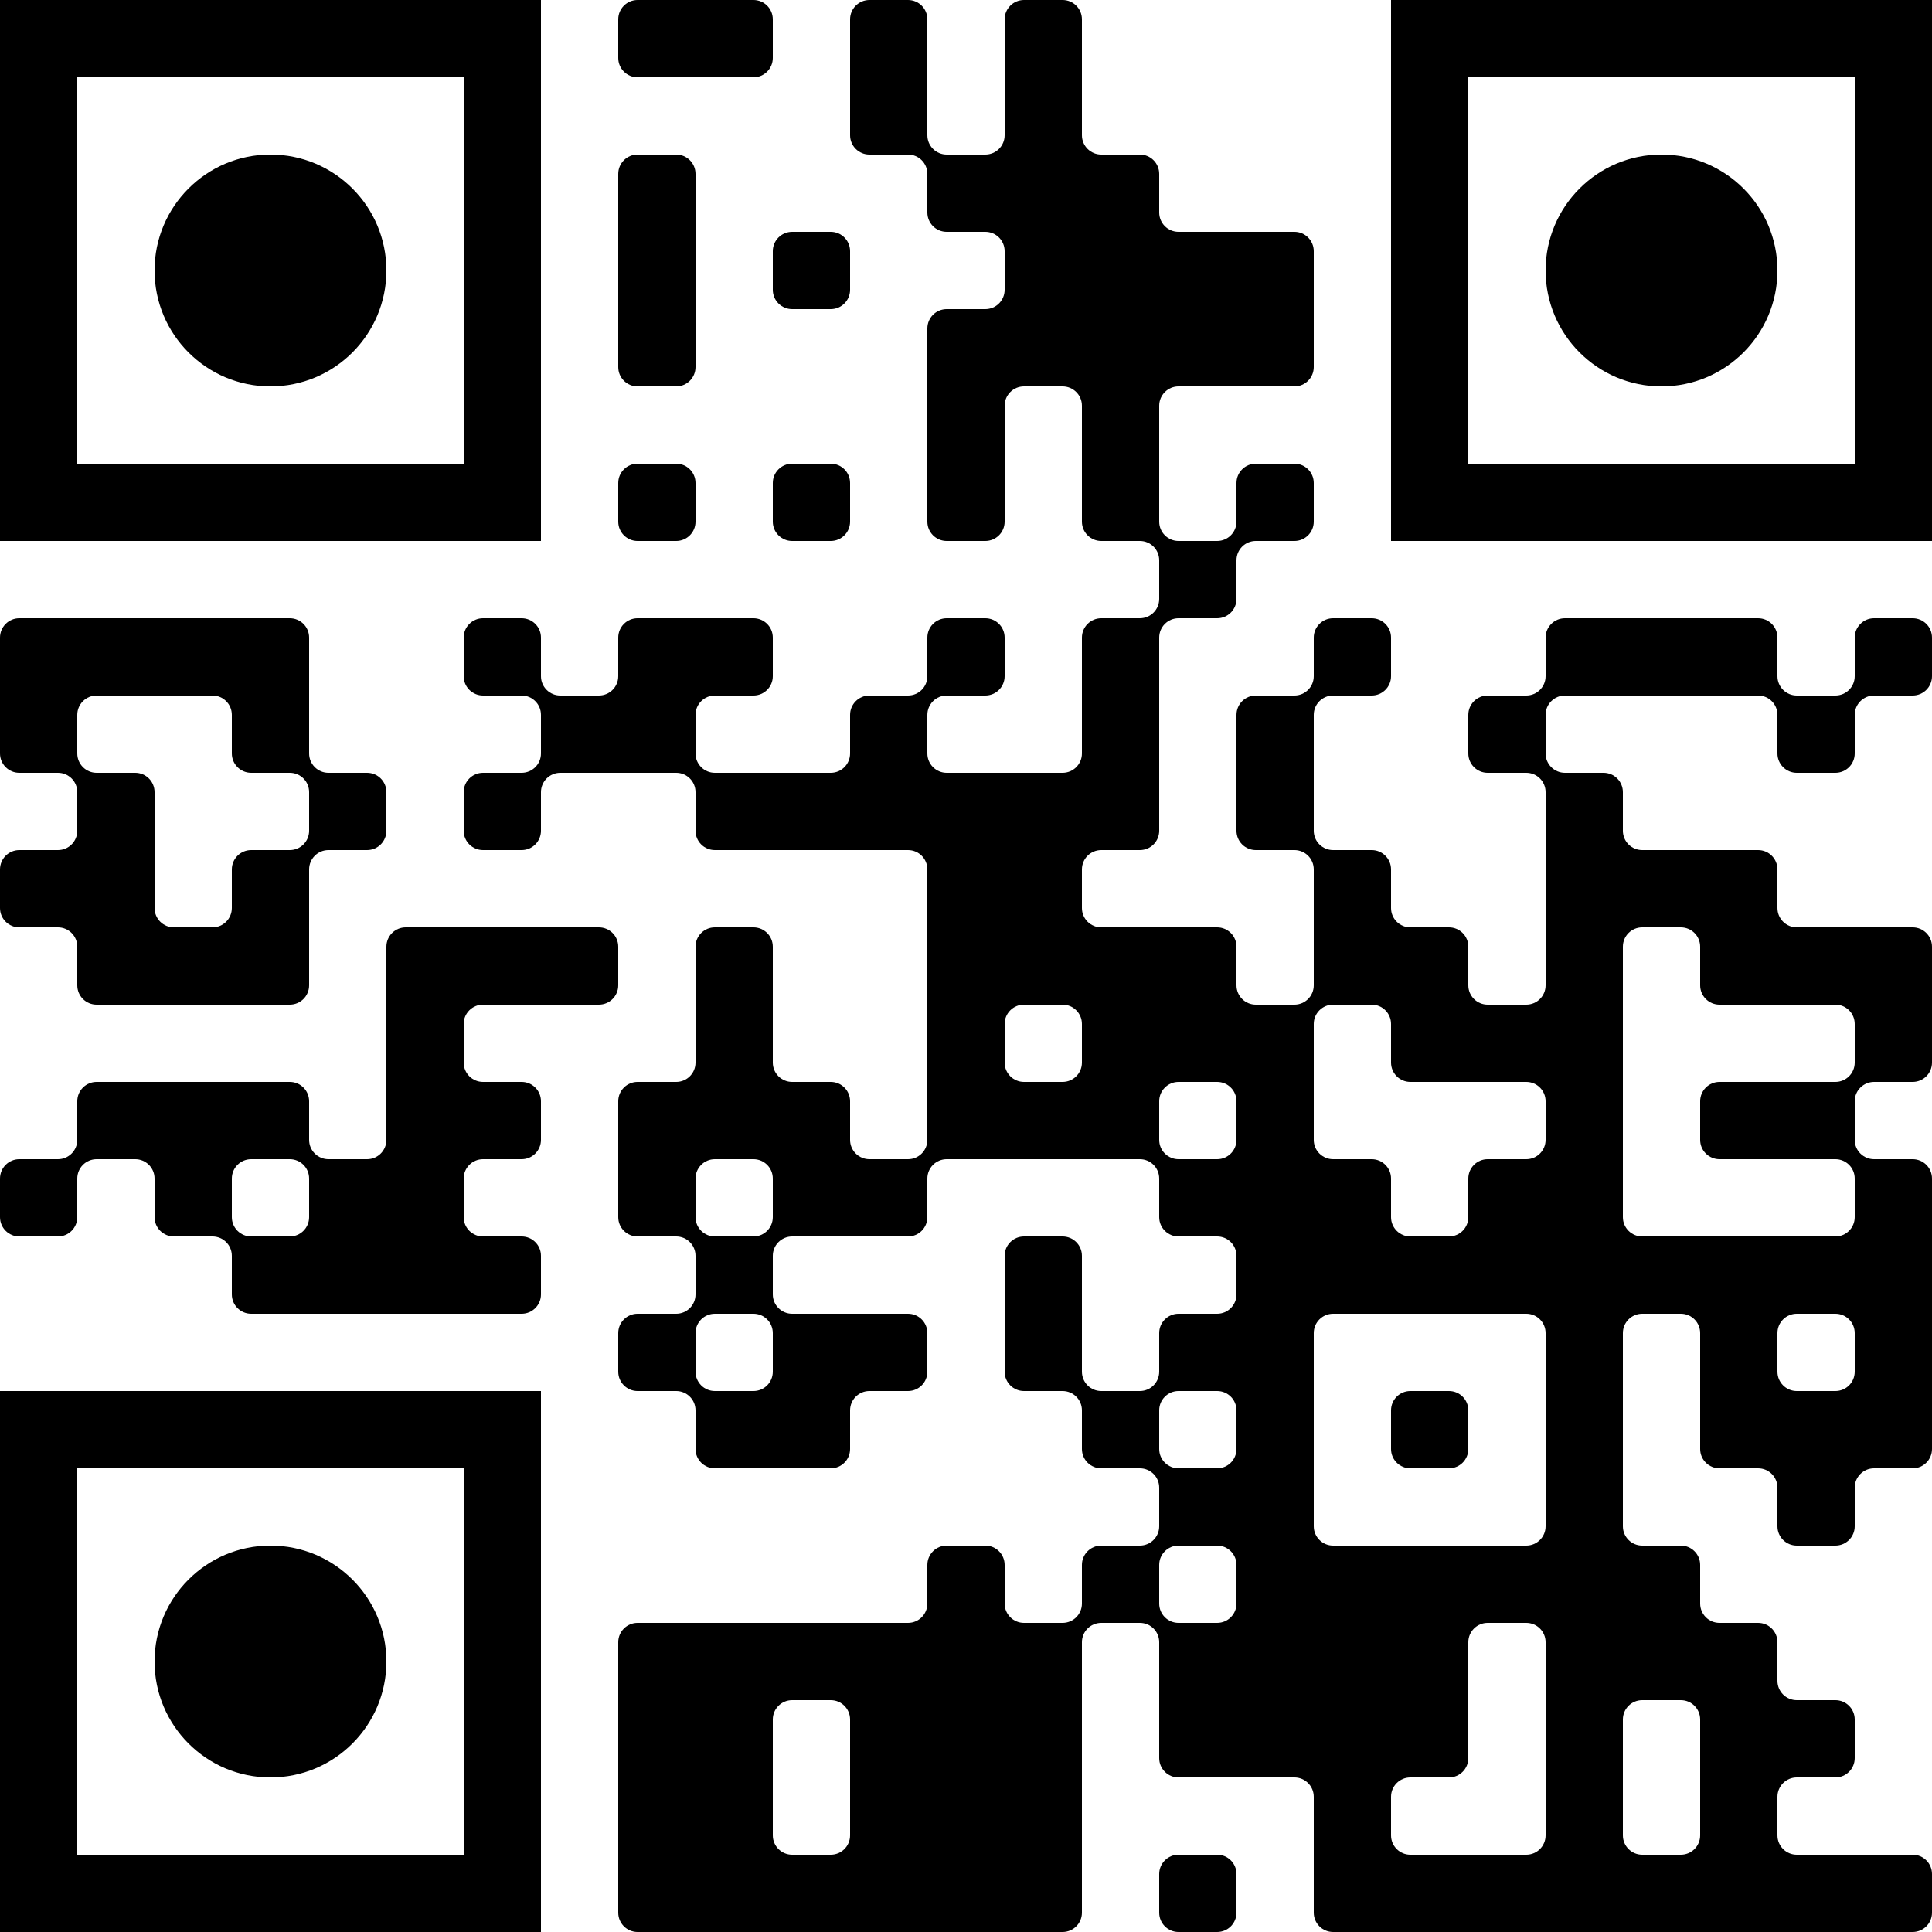
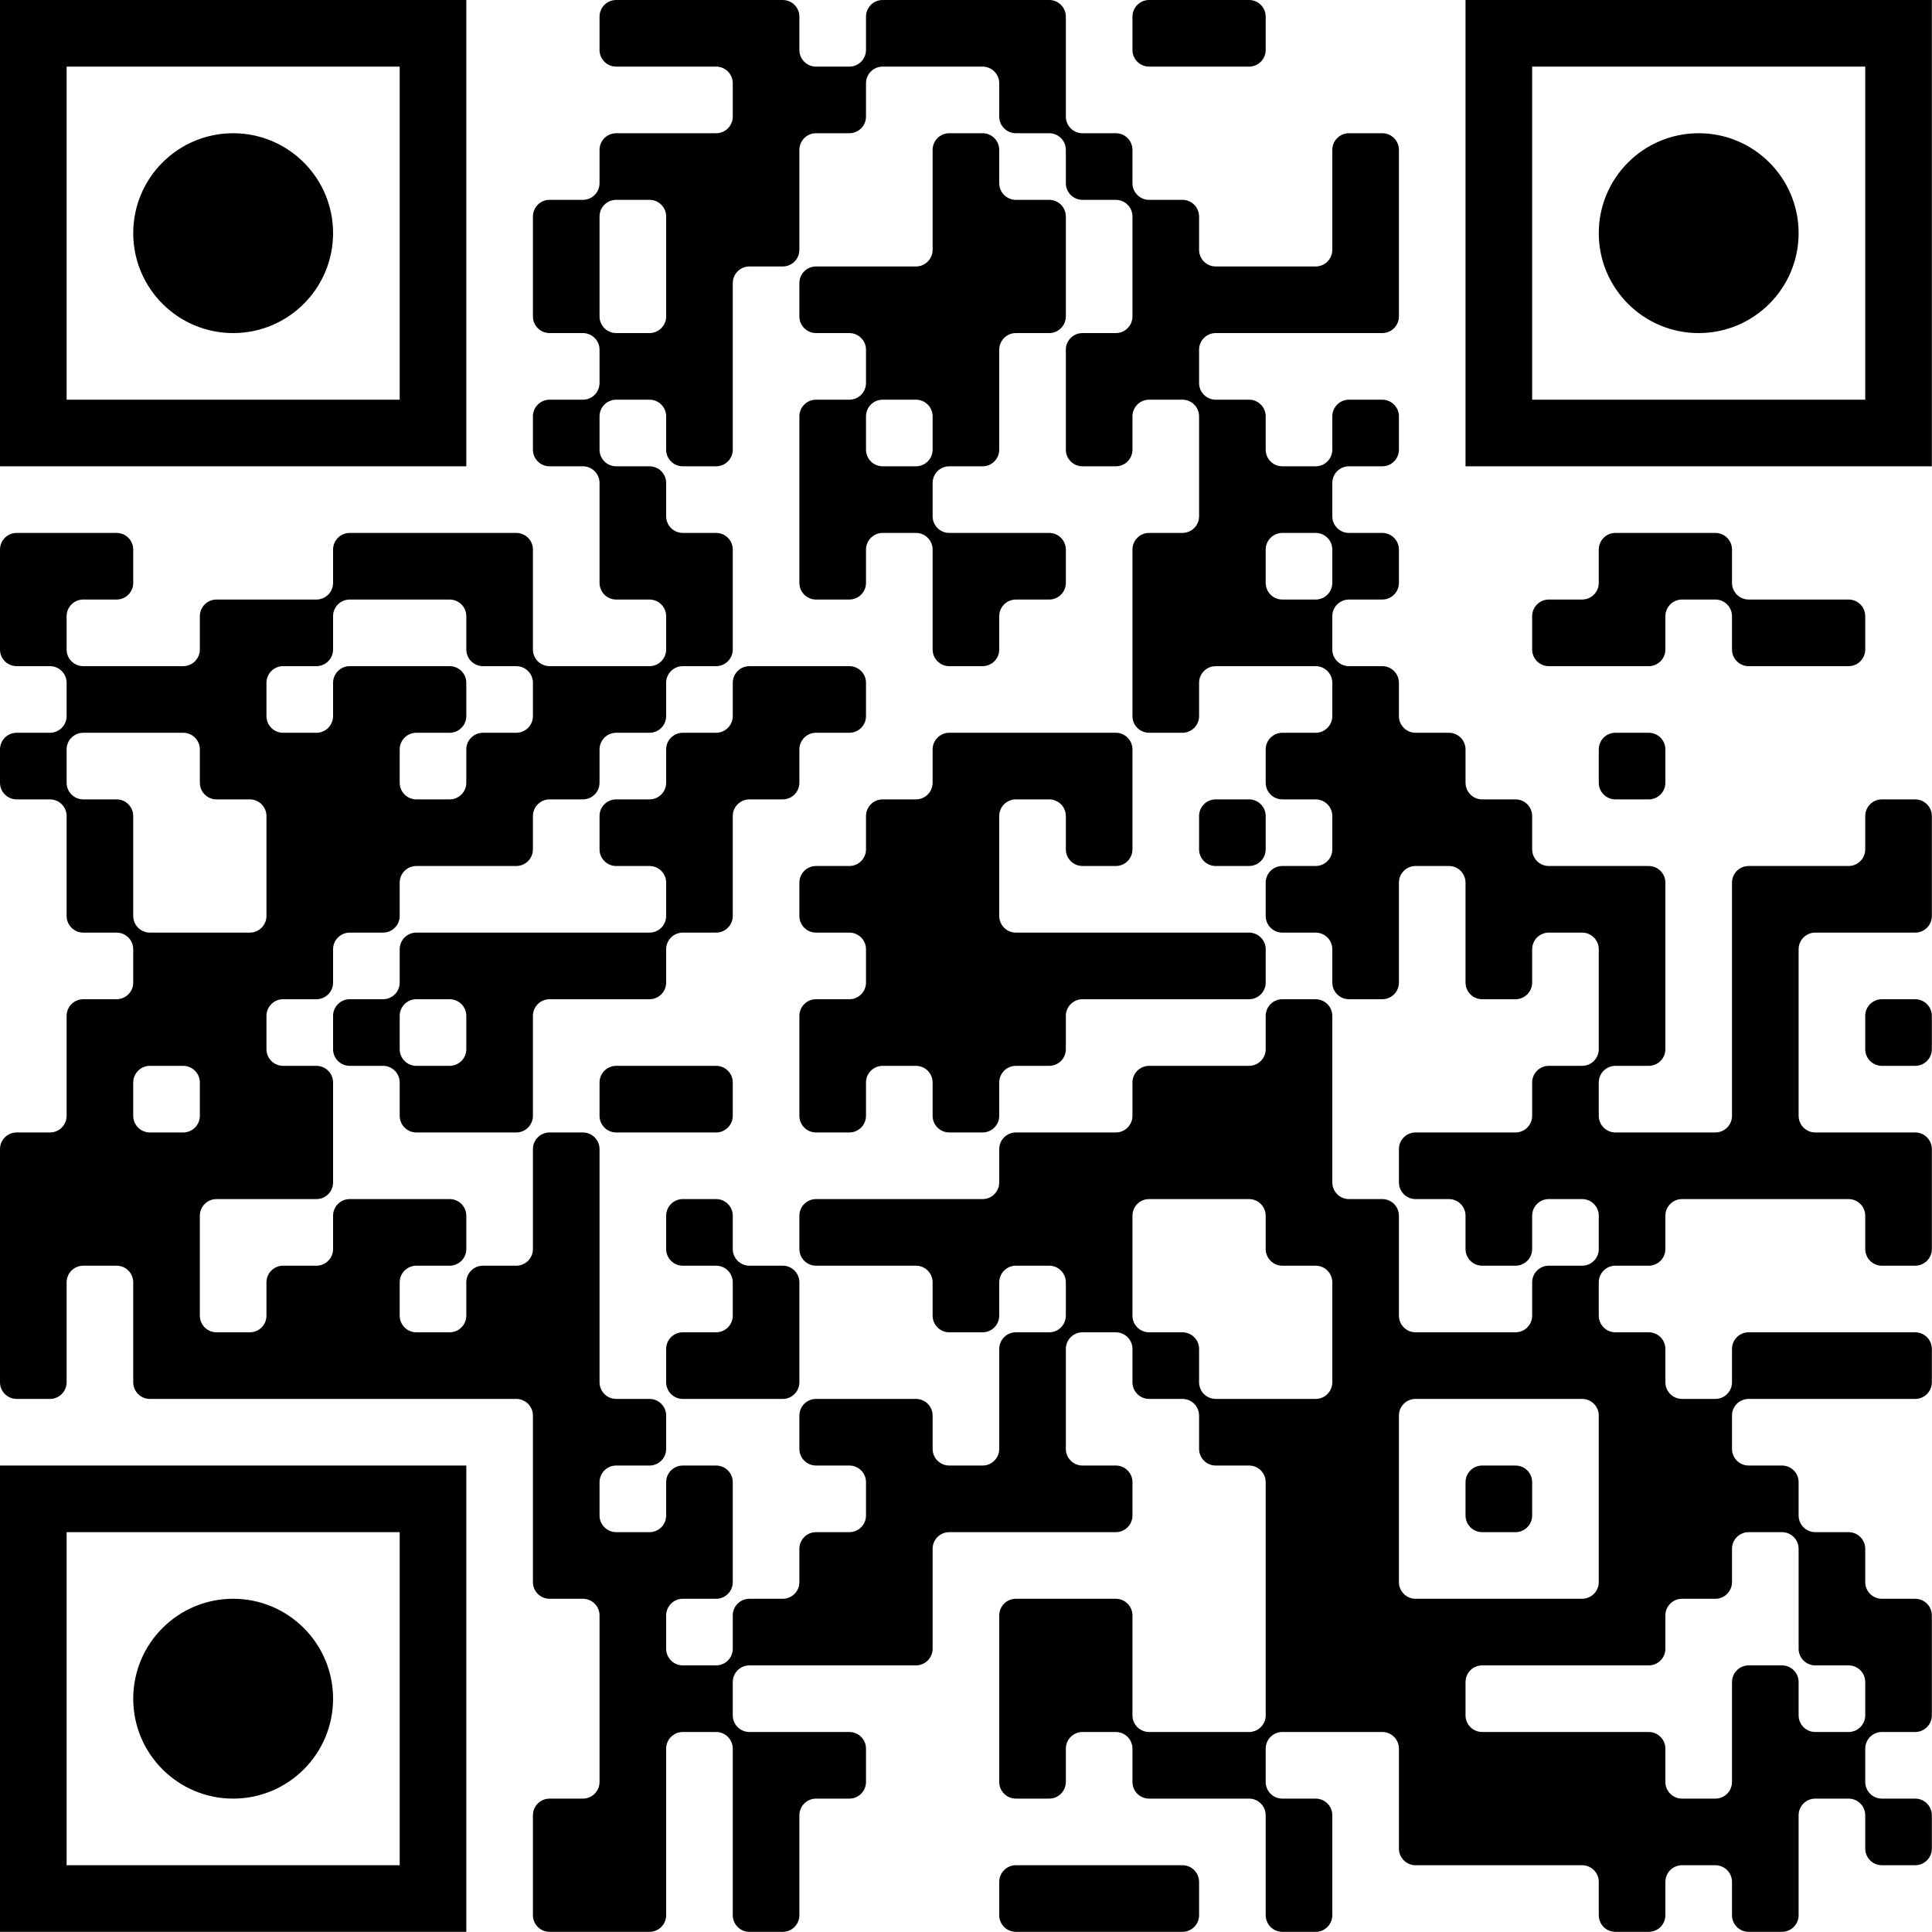
<svg xmlns="http://www.w3.org/2000/svg" version="1.1" width="100" height="100" viewBox="0 0 100 100">
  <rect x="0" y="0" width="100" height="100" fill="#ffffff" />
-   <g transform="scale(4)">
+   <g transform="scale(3.448)">
    <g transform="translate(0,0)">
-       <path fill-rule="evenodd" d="M8 0.25L8 0.75A0.25 0.25 0 0 0 8.25 1L9.75 1A0.25 0.25 0 0 0 10 0.75L10 0.25A0.25 0.25 0 0 0 9.75 0L8.25 0A0.25 0.25 0 0 0 8 0.25ZM11 0.25L11 1.75A0.25 0.25 0 0 0 11.25 2L11.75 2A0.25 0.25 0 0 1 12 2.25L12 2.75A0.25 0.25 0 0 0 12.25 3L12.75 3A0.25 0.25 0 0 1 13 3.25L13 3.75A0.25 0.25 0 0 1 12.75 4L12.25 4A0.25 0.25 0 0 0 12 4.25L12 6.75A0.25 0.25 0 0 0 12.25 7L12.75 7A0.25 0.25 0 0 0 13 6.75L13 5.25A0.25 0.25 0 0 1 13.25 5L13.75 5A0.25 0.25 0 0 1 14 5.25L14 6.75A0.25 0.25 0 0 0 14.25 7L14.75 7A0.25 0.25 0 0 1 15 7.25L15 7.75A0.25 0.25 0 0 1 14.75 8L14.25 8A0.25 0.25 0 0 0 14 8.25L14 9.75A0.25 0.25 0 0 1 13.75 10L12.25 10A0.25 0.25 0 0 1 12 9.75L12 9.25A0.25 0.25 0 0 1 12.25 9L12.75 9A0.25 0.25 0 0 0 13 8.75L13 8.25A0.25 0.25 0 0 0 12.75 8L12.25 8A0.25 0.25 0 0 0 12 8.25L12 8.75A0.25 0.25 0 0 1 11.75 9L11.25 9A0.25 0.25 0 0 0 11 9.25L11 9.75A0.25 0.25 0 0 1 10.75 10L9.25 10A0.25 0.25 0 0 1 9 9.75L9 9.25A0.25 0.25 0 0 1 9.25 9L9.75 9A0.25 0.25 0 0 0 10 8.75L10 8.25A0.25 0.25 0 0 0 9.75 8L8.25 8A0.25 0.25 0 0 0 8 8.25L8 8.75A0.25 0.25 0 0 1 7.75 9L7.25 9A0.25 0.25 0 0 1 7 8.75L7 8.25A0.25 0.25 0 0 0 6.75 8L6.25 8A0.25 0.25 0 0 0 6 8.25L6 8.75A0.25 0.25 0 0 0 6.25 9L6.75 9A0.25 0.25 0 0 1 7 9.25L7 9.75A0.25 0.25 0 0 1 6.75 10L6.25 10A0.25 0.25 0 0 0 6 10.25L6 10.75A0.25 0.25 0 0 0 6.25 11L6.75 11A0.25 0.25 0 0 0 7 10.75L7 10.25A0.25 0.25 0 0 1 7.25 10L8.75 10A0.25 0.25 0 0 1 9 10.25L9 10.75A0.25 0.25 0 0 0 9.25 11L11.75 11A0.25 0.25 0 0 1 12 11.25L12 14.75A0.25 0.25 0 0 1 11.75 15L11.25 15A0.25 0.25 0 0 1 11 14.75L11 14.25A0.25 0.25 0 0 0 10.75 14L10.25 14A0.25 0.25 0 0 1 10 13.75L10 12.25A0.25 0.25 0 0 0 9.75 12L9.25 12A0.25 0.25 0 0 0 9 12.25L9 13.75A0.25 0.25 0 0 1 8.75 14L8.25 14A0.25 0.25 0 0 0 8 14.25L8 15.75A0.25 0.25 0 0 0 8.25 16L8.75 16A0.25 0.25 0 0 1 9 16.25L9 16.75A0.25 0.25 0 0 1 8.75 17L8.25 17A0.25 0.25 0 0 0 8 17.25L8 17.75A0.25 0.25 0 0 0 8.25 18L8.75 18A0.25 0.25 0 0 1 9 18.25L9 18.75A0.25 0.25 0 0 0 9.25 19L10.75 19A0.25 0.25 0 0 0 11 18.75L11 18.25A0.25 0.25 0 0 1 11.25 18L11.75 18A0.25 0.25 0 0 0 12 17.75L12 17.25A0.25 0.25 0 0 0 11.75 17L10.25 17A0.25 0.25 0 0 1 10 16.75L10 16.25A0.25 0.25 0 0 1 10.25 16L11.75 16A0.25 0.25 0 0 0 12 15.75L12 15.25A0.25 0.25 0 0 1 12.25 15L14.75 15A0.25 0.25 0 0 1 15 15.25L15 15.75A0.25 0.25 0 0 0 15.25 16L15.75 16A0.25 0.25 0 0 1 16 16.25L16 16.75A0.25 0.25 0 0 1 15.75 17L15.25 17A0.25 0.25 0 0 0 15 17.25L15 17.75A0.25 0.25 0 0 1 14.75 18L14.25 18A0.25 0.25 0 0 1 14 17.75L14 16.25A0.25 0.25 0 0 0 13.75 16L13.25 16A0.25 0.25 0 0 0 13 16.25L13 17.75A0.25 0.25 0 0 0 13.25 18L13.75 18A0.25 0.25 0 0 1 14 18.25L14 18.75A0.25 0.25 0 0 0 14.25 19L14.75 19A0.25 0.25 0 0 1 15 19.25L15 19.75A0.25 0.25 0 0 1 14.75 20L14.25 20A0.25 0.25 0 0 0 14 20.25L14 20.75A0.25 0.25 0 0 1 13.75 21L13.25 21A0.25 0.25 0 0 1 13 20.75L13 20.25A0.25 0.25 0 0 0 12.75 20L12.25 20A0.25 0.25 0 0 0 12 20.25L12 20.75A0.25 0.25 0 0 1 11.75 21L8.25 21A0.25 0.25 0 0 0 8 21.25L8 24.75A0.25 0.25 0 0 0 8.25 25L13.75 25A0.25 0.25 0 0 0 14 24.75L14 21.25A0.25 0.25 0 0 1 14.25 21L14.75 21A0.25 0.25 0 0 1 15 21.25L15 22.75A0.25 0.25 0 0 0 15.25 23L16.75 23A0.25 0.25 0 0 1 17 23.25L17 24.75A0.25 0.25 0 0 0 17.25 25L24.75 25A0.25 0.25 0 0 0 25 24.75L25 24.25A0.25 0.25 0 0 0 24.75 24L23.25 24A0.25 0.25 0 0 1 23 23.75L23 23.25A0.25 0.25 0 0 1 23.25 23L23.75 23A0.25 0.25 0 0 0 24 22.75L24 22.25A0.25 0.25 0 0 0 23.75 22L23.25 22A0.25 0.25 0 0 1 23 21.75L23 21.25A0.25 0.25 0 0 0 22.75 21L22.25 21A0.25 0.25 0 0 1 22 20.75L22 20.25A0.25 0.25 0 0 0 21.75 20L21.25 20A0.25 0.25 0 0 1 21 19.75L21 17.25A0.25 0.25 0 0 1 21.25 17L21.75 17A0.25 0.25 0 0 1 22 17.25L22 18.75A0.25 0.25 0 0 0 22.25 19L22.75 19A0.25 0.25 0 0 1 23 19.25L23 19.75A0.25 0.25 0 0 0 23.25 20L23.75 20A0.25 0.25 0 0 0 24 19.75L24 19.25A0.25 0.25 0 0 1 24.25 19L24.75 19A0.25 0.25 0 0 0 25 18.75L25 15.25A0.25 0.25 0 0 0 24.75 15L24.25 15A0.25 0.25 0 0 1 24 14.75L24 14.25A0.25 0.25 0 0 1 24.25 14L24.75 14A0.25 0.25 0 0 0 25 13.75L25 12.25A0.25 0.25 0 0 0 24.75 12L23.25 12A0.25 0.25 0 0 1 23 11.75L23 11.25A0.25 0.25 0 0 0 22.75 11L21.25 11A0.25 0.25 0 0 1 21 10.75L21 10.25A0.25 0.25 0 0 0 20.75 10L20.25 10A0.25 0.25 0 0 1 20 9.75L20 9.25A0.25 0.25 0 0 1 20.25 9L22.75 9A0.25 0.25 0 0 1 23 9.25L23 9.75A0.25 0.25 0 0 0 23.25 10L23.75 10A0.25 0.25 0 0 0 24 9.75L24 9.25A0.25 0.25 0 0 1 24.25 9L24.75 9A0.25 0.25 0 0 0 25 8.75L25 8.25A0.25 0.25 0 0 0 24.75 8L24.25 8A0.25 0.25 0 0 0 24 8.25L24 8.75A0.25 0.25 0 0 1 23.75 9L23.25 9A0.25 0.25 0 0 1 23 8.75L23 8.25A0.25 0.25 0 0 0 22.75 8L20.25 8A0.25 0.25 0 0 0 20 8.25L20 8.75A0.25 0.25 0 0 1 19.75 9L19.25 9A0.25 0.25 0 0 0 19 9.25L19 9.75A0.25 0.25 0 0 0 19.25 10L19.75 10A0.25 0.25 0 0 1 20 10.25L20 12.75A0.25 0.25 0 0 1 19.75 13L19.25 13A0.25 0.25 0 0 1 19 12.75L19 12.25A0.25 0.25 0 0 0 18.75 12L18.25 12A0.25 0.25 0 0 1 18 11.75L18 11.25A0.25 0.25 0 0 0 17.75 11L17.25 11A0.25 0.25 0 0 1 17 10.75L17 9.25A0.25 0.25 0 0 1 17.25 9L17.75 9A0.25 0.25 0 0 0 18 8.75L18 8.25A0.25 0.25 0 0 0 17.75 8L17.25 8A0.25 0.25 0 0 0 17 8.25L17 8.75A0.25 0.25 0 0 1 16.75 9L16.25 9A0.25 0.25 0 0 0 16 9.25L16 10.75A0.25 0.25 0 0 0 16.25 11L16.75 11A0.25 0.25 0 0 1 17 11.25L17 12.75A0.25 0.25 0 0 1 16.75 13L16.25 13A0.25 0.25 0 0 1 16 12.75L16 12.25A0.25 0.25 0 0 0 15.75 12L14.25 12A0.25 0.25 0 0 1 14 11.75L14 11.25A0.25 0.25 0 0 1 14.25 11L14.75 11A0.25 0.25 0 0 0 15 10.75L15 8.25A0.25 0.25 0 0 1 15.25 8L15.75 8A0.25 0.25 0 0 0 16 7.75L16 7.25A0.25 0.25 0 0 1 16.25 7L16.75 7A0.25 0.25 0 0 0 17 6.75L17 6.25A0.25 0.25 0 0 0 16.75 6L16.25 6A0.25 0.25 0 0 0 16 6.25L16 6.75A0.25 0.25 0 0 1 15.75 7L15.25 7A0.25 0.25 0 0 1 15 6.75L15 5.25A0.25 0.25 0 0 1 15.25 5L16.75 5A0.25 0.25 0 0 0 17 4.75L17 3.25A0.25 0.25 0 0 0 16.75 3L15.25 3A0.25 0.25 0 0 1 15 2.75L15 2.25A0.25 0.25 0 0 0 14.75 2L14.25 2A0.25 0.25 0 0 1 14 1.75L14 0.25A0.25 0.25 0 0 0 13.75 0L13.25 0A0.25 0.25 0 0 0 13 0.25L13 1.75A0.25 0.25 0 0 1 12.75 2L12.25 2A0.25 0.25 0 0 1 12 1.75L12 0.25A0.25 0.25 0 0 0 11.75 0L11.25 0A0.25 0.25 0 0 0 11 0.25ZM8 2.25L8 4.75A0.25 0.25 0 0 0 8.25 5L8.75 5A0.25 0.25 0 0 0 9 4.75L9 2.25A0.25 0.25 0 0 0 8.75 2L8.25 2A0.25 0.25 0 0 0 8 2.25ZM10 3.25L10 3.75A0.25 0.25 0 0 0 10.25 4L10.75 4A0.25 0.25 0 0 0 11 3.75L11 3.25A0.25 0.25 0 0 0 10.75 3L10.25 3A0.25 0.25 0 0 0 10 3.25ZM8 6.25L8 6.75A0.25 0.25 0 0 0 8.25 7L8.75 7A0.25 0.25 0 0 0 9 6.75L9 6.25A0.25 0.25 0 0 0 8.75 6L8.25 6A0.25 0.25 0 0 0 8 6.25ZM10 6.25L10 6.75A0.25 0.25 0 0 0 10.25 7L10.75 7A0.25 0.25 0 0 0 11 6.75L11 6.25A0.25 0.25 0 0 0 10.75 6L10.25 6A0.25 0.25 0 0 0 10 6.25ZM0 8.25L0 9.75A0.25 0.25 0 0 0 0.25 10L0.75 10A0.25 0.25 0 0 1 1 10.25L1 10.75A0.25 0.25 0 0 1 0.75 11L0.25 11A0.25 0.25 0 0 0 0 11.25L0 11.75A0.25 0.25 0 0 0 0.25 12L0.75 12A0.25 0.25 0 0 1 1 12.25L1 12.75A0.25 0.25 0 0 0 1.25 13L3.75 13A0.25 0.25 0 0 0 4 12.75L4 11.25A0.25 0.25 0 0 1 4.25 11L4.75 11A0.25 0.25 0 0 0 5 10.75L5 10.25A0.25 0.25 0 0 0 4.75 10L4.25 10A0.25 0.25 0 0 1 4 9.75L4 8.25A0.25 0.25 0 0 0 3.75 8L0.25 8A0.25 0.25 0 0 0 0 8.25ZM1 9.25L1 9.75A0.25 0.25 0 0 0 1.25 10L1.75 10A0.25 0.25 0 0 1 2 10.25L2 11.75A0.25 0.25 0 0 0 2.25 12L2.75 12A0.25 0.25 0 0 0 3 11.75L3 11.25A0.25 0.25 0 0 1 3.25 11L3.75 11A0.25 0.25 0 0 0 4 10.75L4 10.25A0.25 0.25 0 0 0 3.75 10L3.25 10A0.25 0.25 0 0 1 3 9.75L3 9.25A0.25 0.25 0 0 0 2.75 9L1.25 9A0.25 0.25 0 0 0 1 9.25ZM5 12.25L5 14.75A0.25 0.25 0 0 1 4.75 15L4.25 15A0.25 0.25 0 0 1 4 14.75L4 14.25A0.25 0.25 0 0 0 3.75 14L1.25 14A0.25 0.25 0 0 0 1 14.25L1 14.75A0.25 0.25 0 0 1 0.75 15L0.25 15A0.25 0.25 0 0 0 0 15.25L0 15.75A0.25 0.25 0 0 0 0.25 16L0.75 16A0.25 0.25 0 0 0 1 15.75L1 15.25A0.25 0.25 0 0 1 1.25 15L1.75 15A0.25 0.25 0 0 1 2 15.25L2 15.75A0.25 0.25 0 0 0 2.25 16L2.75 16A0.25 0.25 0 0 1 3 16.25L3 16.75A0.25 0.25 0 0 0 3.25 17L6.75 17A0.25 0.25 0 0 0 7 16.75L7 16.25A0.25 0.25 0 0 0 6.75 16L6.25 16A0.25 0.25 0 0 1 6 15.75L6 15.25A0.25 0.25 0 0 1 6.25 15L6.75 15A0.25 0.25 0 0 0 7 14.75L7 14.25A0.25 0.25 0 0 0 6.75 14L6.25 14A0.25 0.25 0 0 1 6 13.75L6 13.25A0.25 0.25 0 0 1 6.25 13L7.75 13A0.25 0.25 0 0 0 8 12.75L8 12.25A0.25 0.25 0 0 0 7.75 12L5.25 12A0.25 0.25 0 0 0 5 12.25ZM21 12.25L21 15.75A0.25 0.25 0 0 0 21.25 16L23.75 16A0.25 0.25 0 0 0 24 15.75L24 15.25A0.25 0.25 0 0 0 23.75 15L22.25 15A0.25 0.25 0 0 1 22 14.75L22 14.25A0.25 0.25 0 0 1 22.25 14L23.75 14A0.25 0.25 0 0 0 24 13.75L24 13.25A0.25 0.25 0 0 0 23.75 13L22.25 13A0.25 0.25 0 0 1 22 12.75L22 12.25A0.25 0.25 0 0 0 21.75 12L21.25 12A0.25 0.25 0 0 0 21 12.25ZM13 13.25L13 13.75A0.25 0.25 0 0 0 13.25 14L13.75 14A0.25 0.25 0 0 0 14 13.75L14 13.25A0.25 0.25 0 0 0 13.75 13L13.25 13A0.25 0.25 0 0 0 13 13.25ZM17 13.25L17 14.75A0.25 0.25 0 0 0 17.25 15L17.75 15A0.25 0.25 0 0 1 18 15.25L18 15.75A0.25 0.25 0 0 0 18.25 16L18.75 16A0.25 0.25 0 0 0 19 15.75L19 15.25A0.25 0.25 0 0 1 19.25 15L19.75 15A0.25 0.25 0 0 0 20 14.75L20 14.25A0.25 0.25 0 0 0 19.75 14L18.25 14A0.25 0.25 0 0 1 18 13.75L18 13.25A0.25 0.25 0 0 0 17.75 13L17.25 13A0.25 0.25 0 0 0 17 13.25ZM15 14.25L15 14.75A0.25 0.25 0 0 0 15.25 15L15.75 15A0.25 0.25 0 0 0 16 14.75L16 14.25A0.25 0.25 0 0 0 15.75 14L15.25 14A0.25 0.25 0 0 0 15 14.25ZM3 15.25L3 15.75A0.25 0.25 0 0 0 3.25 16L3.75 16A0.25 0.25 0 0 0 4 15.75L4 15.25A0.25 0.25 0 0 0 3.75 15L3.25 15A0.25 0.25 0 0 0 3 15.25ZM9 15.25L9 15.75A0.25 0.25 0 0 0 9.25 16L9.75 16A0.25 0.25 0 0 0 10 15.75L10 15.25A0.25 0.25 0 0 0 9.75 15L9.25 15A0.25 0.25 0 0 0 9 15.25ZM9 17.25L9 17.75A0.25 0.25 0 0 0 9.25 18L9.75 18A0.25 0.25 0 0 0 10 17.75L10 17.25A0.25 0.25 0 0 0 9.75 17L9.25 17A0.25 0.25 0 0 0 9 17.25ZM17 17.25L17 19.75A0.25 0.25 0 0 0 17.25 20L19.75 20A0.25 0.25 0 0 0 20 19.75L20 17.25A0.25 0.25 0 0 0 19.75 17L17.25 17A0.25 0.25 0 0 0 17 17.25ZM23 17.25L23 17.75A0.25 0.25 0 0 0 23.25 18L23.75 18A0.25 0.25 0 0 0 24 17.75L24 17.25A0.25 0.25 0 0 0 23.75 17L23.25 17A0.25 0.25 0 0 0 23 17.25ZM15 18.25L15 18.75A0.25 0.25 0 0 0 15.25 19L15.75 19A0.25 0.25 0 0 0 16 18.75L16 18.25A0.25 0.25 0 0 0 15.75 18L15.25 18A0.25 0.25 0 0 0 15 18.25ZM18 18.25L18 18.75A0.25 0.25 0 0 0 18.25 19L18.75 19A0.25 0.25 0 0 0 19 18.75L19 18.25A0.25 0.25 0 0 0 18.75 18L18.25 18A0.25 0.25 0 0 0 18 18.25ZM15 20.25L15 20.75A0.25 0.25 0 0 0 15.25 21L15.75 21A0.25 0.25 0 0 0 16 20.75L16 20.25A0.25 0.25 0 0 0 15.75 20L15.25 20A0.25 0.25 0 0 0 15 20.25ZM19 21.25L19 22.75A0.25 0.25 0 0 1 18.75 23L18.25 23A0.25 0.25 0 0 0 18 23.25L18 23.75A0.25 0.25 0 0 0 18.25 24L19.75 24A0.25 0.25 0 0 0 20 23.75L20 21.25A0.25 0.25 0 0 0 19.75 21L19.25 21A0.25 0.25 0 0 0 19 21.25ZM10 22.25L10 23.75A0.25 0.25 0 0 0 10.25 24L10.75 24A0.25 0.25 0 0 0 11 23.75L11 22.25A0.25 0.25 0 0 0 10.75 22L10.25 22A0.25 0.25 0 0 0 10 22.25ZM21 22.25L21 23.75A0.25 0.25 0 0 0 21.25 24L21.75 24A0.25 0.25 0 0 0 22 23.75L22 22.25A0.25 0.25 0 0 0 21.75 22L21.25 22A0.25 0.25 0 0 0 21 22.25ZM15 24.25L15 24.75A0.25 0.25 0 0 0 15.25 25L15.75 25A0.25 0.25 0 0 0 16 24.75L16 24.25A0.25 0.25 0 0 0 15.75 24L15.25 24A0.25 0.25 0 0 0 15 24.25ZM0 0L7 0L7 7L0 7ZM1 1L1 6L6 6L6 1ZM5 3.5A1.5 1.5 0 0 1 3.5 5A1.5 1.5 0 0 1 2 3.5A1.5 1.5 0 0 1 3.5 2A1.5 1.5 0 0 1 5 3.5ZM18 0L25 0L25 7L18 7ZM19 1L19 6L24 6L24 1ZM23 3.5A1.5 1.5 0 0 1 21.5 5A1.5 1.5 0 0 1 20 3.5A1.5 1.5 0 0 1 21.5 2A1.5 1.5 0 0 1 23 3.5ZM0 18L7 18L7 25L0 25ZM1 19L1 24L6 24L6 19ZM5 21.5A1.5 1.5 0 0 1 3.5 23A1.5 1.5 0 0 1 2 21.5A1.5 1.5 0 0 1 3.5 20A1.5 1.5 0 0 1 5 21.5Z" fill="#000000" />
+       <path fill-rule="evenodd" d="M9 0.25L9 0.75A0.25 0.25 0 0 0 9.25 1L10.75 1A0.25 0.25 0 0 1 11 1.25L11 1.75A0.25 0.25 0 0 1 10.75 2L9.25 2A0.25 0.25 0 0 0 9 2.25L9 2.75A0.25 0.25 0 0 1 8.75 3L8.25 3A0.25 0.25 0 0 0 8 3.25L8 4.75A0.25 0.25 0 0 0 8.25 5L8.75 5A0.25 0.25 0 0 1 9 5.25L9 5.75A0.25 0.25 0 0 1 8.75 6L8.25 6A0.25 0.25 0 0 0 8 6.25L8 6.75A0.25 0.25 0 0 0 8.25 7L8.75 7A0.25 0.25 0 0 1 9 7.25L9 8.75A0.25 0.25 0 0 0 9.25 9L9.75 9A0.25 0.25 0 0 1 10 9.25L10 9.75A0.25 0.25 0 0 1 9.75 10L8.25 10A0.25 0.25 0 0 1 8 9.75L8 8.25A0.25 0.25 0 0 0 7.75 8L5.25 8A0.25 0.25 0 0 0 5 8.25L5 8.75A0.25 0.25 0 0 1 4.75 9L3.25 9A0.25 0.25 0 0 0 3 9.25L3 9.75A0.25 0.25 0 0 1 2.75 10L1.25 10A0.25 0.25 0 0 1 1 9.75L1 9.25A0.25 0.25 0 0 1 1.25 9L1.75 9A0.25 0.25 0 0 0 2 8.75L2 8.25A0.25 0.25 0 0 0 1.75 8L0.25 8A0.25 0.25 0 0 0 0 8.25L0 9.75A0.25 0.25 0 0 0 0.25 10L0.75 10A0.25 0.25 0 0 1 1 10.25L1 10.75A0.25 0.25 0 0 1 0.75 11L0.25 11A0.25 0.25 0 0 0 0 11.25L0 11.75A0.25 0.25 0 0 0 0.25 12L0.75 12A0.25 0.25 0 0 1 1 12.25L1 13.75A0.25 0.25 0 0 0 1.25 14L1.75 14A0.25 0.25 0 0 1 2 14.25L2 14.75A0.25 0.25 0 0 1 1.75 15L1.25 15A0.25 0.25 0 0 0 1 15.25L1 16.75A0.25 0.25 0 0 1 0.75 17L0.25 17A0.25 0.25 0 0 0 0 17.25L0 20.75A0.25 0.25 0 0 0 0.25 21L0.75 21A0.25 0.25 0 0 0 1 20.75L1 19.25A0.25 0.25 0 0 1 1.25 19L1.75 19A0.25 0.25 0 0 1 2 19.25L2 20.75A0.25 0.25 0 0 0 2.25 21L7.75 21A0.25 0.25 0 0 1 8 21.25L8 23.75A0.25 0.25 0 0 0 8.25 24L8.75 24A0.25 0.25 0 0 1 9 24.25L9 26.75A0.25 0.25 0 0 1 8.75 27L8.25 27A0.25 0.25 0 0 0 8 27.25L8 28.75A0.25 0.25 0 0 0 8.25 29L9.75 29A0.25 0.25 0 0 0 10 28.75L10 26.25A0.25 0.25 0 0 1 10.25 26L10.75 26A0.25 0.25 0 0 1 11 26.25L11 28.75A0.25 0.25 0 0 0 11.25 29L11.75 29A0.25 0.25 0 0 0 12 28.75L12 27.25A0.25 0.25 0 0 1 12.25 27L12.75 27A0.25 0.25 0 0 0 13 26.75L13 26.25A0.25 0.25 0 0 0 12.75 26L11.25 26A0.25 0.25 0 0 1 11 25.75L11 25.25A0.25 0.25 0 0 1 11.25 25L13.75 25A0.25 0.25 0 0 0 14 24.75L14 23.25A0.25 0.25 0 0 1 14.25 23L16.75 23A0.25 0.25 0 0 0 17 22.75L17 22.25A0.25 0.25 0 0 0 16.75 22L16.25 22A0.25 0.25 0 0 1 16 21.75L16 20.25A0.25 0.25 0 0 1 16.25 20L16.75 20A0.25 0.25 0 0 1 17 20.25L17 20.75A0.25 0.25 0 0 0 17.25 21L17.75 21A0.25 0.25 0 0 1 18 21.25L18 21.75A0.25 0.25 0 0 0 18.25 22L18.75 22A0.25 0.25 0 0 1 19 22.25L19 25.75A0.25 0.25 0 0 1 18.75 26L17.25 26A0.25 0.25 0 0 1 17 25.75L17 24.25A0.25 0.25 0 0 0 16.75 24L15.25 24A0.25 0.25 0 0 0 15 24.25L15 26.75A0.25 0.25 0 0 0 15.25 27L15.75 27A0.25 0.25 0 0 0 16 26.75L16 26.25A0.25 0.25 0 0 1 16.25 26L16.75 26A0.25 0.25 0 0 1 17 26.25L17 26.75A0.25 0.25 0 0 0 17.25 27L18.75 27A0.25 0.25 0 0 1 19 27.25L19 28.75A0.25 0.25 0 0 0 19.25 29L19.75 29A0.25 0.25 0 0 0 20 28.75L20 27.25A0.25 0.25 0 0 0 19.75 27L19.25 27A0.25 0.25 0 0 1 19 26.75L19 26.25A0.25 0.25 0 0 1 19.25 26L20.75 26A0.25 0.25 0 0 1 21 26.25L21 27.75A0.25 0.25 0 0 0 21.25 28L23.75 28A0.25 0.25 0 0 1 24 28.25L24 28.75A0.25 0.25 0 0 0 24.25 29L24.75 29A0.25 0.25 0 0 0 25 28.75L25 28.25A0.25 0.25 0 0 1 25.25 28L25.75 28A0.25 0.25 0 0 1 26 28.25L26 28.75A0.25 0.25 0 0 0 26.25 29L26.75 29A0.25 0.25 0 0 0 27 28.75L27 27.25A0.25 0.25 0 0 1 27.25 27L27.75 27A0.25 0.25 0 0 1 28 27.25L28 27.75A0.25 0.25 0 0 0 28.25 28L28.75 28A0.25 0.25 0 0 0 29 27.75L29 27.25A0.25 0.25 0 0 0 28.75 27L28.25 27A0.25 0.25 0 0 1 28 26.75L28 26.25A0.25 0.25 0 0 1 28.25 26L28.75 26A0.25 0.25 0 0 0 29 25.75L29 24.25A0.25 0.25 0 0 0 28.75 24L28.25 24A0.25 0.25 0 0 1 28 23.75L28 23.25A0.25 0.25 0 0 0 27.75 23L27.25 23A0.25 0.25 0 0 1 27 22.75L27 22.25A0.25 0.25 0 0 0 26.75 22L26.25 22A0.25 0.25 0 0 1 26 21.75L26 21.25A0.25 0.25 0 0 1 26.25 21L28.75 21A0.25 0.25 0 0 0 29 20.75L29 20.25A0.25 0.25 0 0 0 28.75 20L26.25 20A0.25 0.25 0 0 0 26 20.25L26 20.75A0.25 0.25 0 0 1 25.75 21L25.25 21A0.25 0.25 0 0 1 25 20.75L25 20.25A0.25 0.25 0 0 0 24.75 20L24.25 20A0.25 0.25 0 0 1 24 19.75L24 19.25A0.25 0.25 0 0 1 24.25 19L24.75 19A0.25 0.25 0 0 0 25 18.75L25 18.25A0.25 0.25 0 0 1 25.25 18L27.75 18A0.25 0.25 0 0 1 28 18.25L28 18.75A0.25 0.25 0 0 0 28.25 19L28.75 19A0.25 0.25 0 0 0 29 18.75L29 17.25A0.25 0.25 0 0 0 28.75 17L27.25 17A0.25 0.25 0 0 1 27 16.75L27 14.25A0.25 0.25 0 0 1 27.25 14L28.75 14A0.25 0.25 0 0 0 29 13.75L29 12.25A0.25 0.25 0 0 0 28.75 12L28.25 12A0.25 0.25 0 0 0 28 12.25L28 12.75A0.25 0.25 0 0 1 27.75 13L26.25 13A0.25 0.25 0 0 0 26 13.25L26 16.75A0.25 0.25 0 0 1 25.75 17L24.25 17A0.25 0.25 0 0 1 24 16.75L24 16.25A0.25 0.25 0 0 1 24.25 16L24.75 16A0.25 0.25 0 0 0 25 15.75L25 13.25A0.25 0.25 0 0 0 24.75 13L23.25 13A0.25 0.25 0 0 1 23 12.75L23 12.25A0.25 0.25 0 0 0 22.75 12L22.25 12A0.25 0.25 0 0 1 22 11.75L22 11.25A0.25 0.25 0 0 0 21.75 11L21.25 11A0.25 0.25 0 0 1 21 10.75L21 10.25A0.25 0.25 0 0 0 20.75 10L20.25 10A0.25 0.25 0 0 1 20 9.75L20 9.25A0.25 0.25 0 0 1 20.25 9L20.75 9A0.25 0.25 0 0 0 21 8.75L21 8.25A0.25 0.25 0 0 0 20.75 8L20.25 8A0.25 0.25 0 0 1 20 7.75L20 7.25A0.25 0.25 0 0 1 20.25 7L20.75 7A0.25 0.25 0 0 0 21 6.75L21 6.25A0.25 0.25 0 0 0 20.75 6L20.25 6A0.25 0.25 0 0 0 20 6.25L20 6.75A0.25 0.25 0 0 1 19.75 7L19.25 7A0.25 0.25 0 0 1 19 6.75L19 6.25A0.25 0.25 0 0 0 18.75 6L18.25 6A0.25 0.25 0 0 1 18 5.75L18 5.25A0.25 0.25 0 0 1 18.25 5L20.75 5A0.25 0.25 0 0 0 21 4.75L21 2.25A0.25 0.25 0 0 0 20.75 2L20.25 2A0.25 0.25 0 0 0 20 2.25L20 3.75A0.25 0.25 0 0 1 19.75 4L18.25 4A0.25 0.25 0 0 1 18 3.75L18 3.25A0.25 0.25 0 0 0 17.75 3L17.25 3A0.25 0.25 0 0 1 17 2.75L17 2.25A0.25 0.25 0 0 0 16.75 2L16.25 2A0.25 0.25 0 0 1 16 1.75L16 0.25A0.25 0.25 0 0 0 15.75 0L13.25 0A0.25 0.25 0 0 0 13 0.25L13 0.75A0.25 0.25 0 0 1 12.75 1L12.25 1A0.25 0.25 0 0 1 12 0.75L12 0.25A0.25 0.25 0 0 0 11.75 0L9.25 0A0.25 0.25 0 0 0 9 0.25ZM17 0.25L17 0.75A0.25 0.25 0 0 0 17.25 1L18.75 1A0.25 0.25 0 0 0 19 0.75L19 0.25A0.25 0.25 0 0 0 18.75 0L17.25 0A0.25 0.25 0 0 0 17 0.25ZM13 1.25L13 1.75A0.25 0.25 0 0 1 12.75 2L12.25 2A0.25 0.25 0 0 0 12 2.25L12 3.75A0.25 0.25 0 0 1 11.75 4L11.25 4A0.25 0.25 0 0 0 11 4.25L11 6.75A0.25 0.25 0 0 1 10.75 7L10.25 7A0.25 0.25 0 0 1 10 6.75L10 6.25A0.25 0.25 0 0 0 9.75 6L9.25 6A0.25 0.25 0 0 0 9 6.25L9 6.75A0.25 0.25 0 0 0 9.25 7L9.75 7A0.25 0.25 0 0 1 10 7.25L10 7.75A0.25 0.25 0 0 0 10.25 8L10.75 8A0.25 0.25 0 0 1 11 8.25L11 9.75A0.25 0.25 0 0 1 10.75 10L10.25 10A0.25 0.25 0 0 0 10 10.25L10 10.75A0.25 0.25 0 0 1 9.75 11L9.25 11A0.25 0.25 0 0 0 9 11.25L9 11.75A0.25 0.25 0 0 1 8.75 12L8.25 12A0.25 0.25 0 0 0 8 12.25L8 12.75A0.25 0.25 0 0 1 7.75 13L6.25 13A0.25 0.25 0 0 0 6 13.25L6 13.75A0.25 0.25 0 0 1 5.75 14L5.25 14A0.25 0.25 0 0 0 5 14.25L5 14.75A0.25 0.25 0 0 1 4.75 15L4.25 15A0.25 0.25 0 0 0 4 15.25L4 15.75A0.25 0.25 0 0 0 4.25 16L4.75 16A0.25 0.25 0 0 1 5 16.25L5 17.75A0.25 0.25 0 0 1 4.75 18L3.25 18A0.25 0.25 0 0 0 3 18.25L3 19.75A0.25 0.25 0 0 0 3.25 20L3.75 20A0.25 0.25 0 0 0 4 19.75L4 19.25A0.25 0.25 0 0 1 4.25 19L4.75 19A0.25 0.25 0 0 0 5 18.75L5 18.25A0.25 0.25 0 0 1 5.25 18L6.75 18A0.25 0.25 0 0 1 7 18.25L7 18.75A0.25 0.25 0 0 1 6.75 19L6.25 19A0.25 0.25 0 0 0 6 19.25L6 19.75A0.25 0.25 0 0 0 6.25 20L6.75 20A0.25 0.25 0 0 0 7 19.75L7 19.25A0.25 0.25 0 0 1 7.25 19L7.75 19A0.25 0.25 0 0 0 8 18.75L8 17.25A0.25 0.25 0 0 1 8.25 17L8.75 17A0.25 0.25 0 0 1 9 17.25L9 20.75A0.25 0.25 0 0 0 9.25 21L9.75 21A0.25 0.25 0 0 1 10 21.25L10 21.75A0.25 0.25 0 0 1 9.75 22L9.25 22A0.25 0.25 0 0 0 9 22.25L9 22.75A0.25 0.25 0 0 0 9.25 23L9.75 23A0.25 0.25 0 0 0 10 22.75L10 22.25A0.25 0.25 0 0 1 10.25 22L10.75 22A0.25 0.25 0 0 1 11 22.25L11 23.75A0.25 0.25 0 0 1 10.75 24L10.25 24A0.25 0.25 0 0 0 10 24.25L10 24.75A0.25 0.25 0 0 0 10.25 25L10.75 25A0.25 0.25 0 0 0 11 24.75L11 24.25A0.25 0.25 0 0 1 11.25 24L11.75 24A0.25 0.25 0 0 0 12 23.75L12 23.25A0.25 0.25 0 0 1 12.25 23L12.75 23A0.25 0.25 0 0 0 13 22.75L13 22.25A0.25 0.25 0 0 0 12.75 22L12.25 22A0.25 0.25 0 0 1 12 21.75L12 21.25A0.25 0.25 0 0 1 12.25 21L13.75 21A0.25 0.25 0 0 1 14 21.25L14 21.75A0.25 0.25 0 0 0 14.25 22L14.75 22A0.25 0.25 0 0 0 15 21.75L15 20.25A0.25 0.25 0 0 1 15.25 20L15.75 20A0.25 0.25 0 0 0 16 19.75L16 19.25A0.25 0.25 0 0 0 15.75 19L15.25 19A0.25 0.25 0 0 0 15 19.25L15 19.75A0.25 0.25 0 0 1 14.75 20L14.25 20A0.25 0.25 0 0 1 14 19.75L14 19.25A0.25 0.25 0 0 0 13.75 19L12.25 19A0.25 0.25 0 0 1 12 18.75L12 18.25A0.25 0.25 0 0 1 12.25 18L14.75 18A0.25 0.25 0 0 0 15 17.75L15 17.25A0.25 0.25 0 0 1 15.25 17L16.75 17A0.25 0.25 0 0 0 17 16.75L17 16.25A0.25 0.25 0 0 1 17.25 16L18.75 16A0.25 0.25 0 0 0 19 15.75L19 15.25A0.25 0.25 0 0 1 19.25 15L19.75 15A0.25 0.25 0 0 1 20 15.25L20 17.75A0.25 0.25 0 0 0 20.25 18L20.75 18A0.25 0.25 0 0 1 21 18.25L21 19.75A0.25 0.25 0 0 0 21.25 20L22.75 20A0.25 0.25 0 0 0 23 19.75L23 19.25A0.25 0.25 0 0 1 23.25 19L23.75 19A0.25 0.25 0 0 0 24 18.75L24 18.25A0.25 0.25 0 0 0 23.75 18L23.25 18A0.25 0.25 0 0 0 23 18.25L23 18.75A0.25 0.25 0 0 1 22.75 19L22.25 19A0.25 0.25 0 0 1 22 18.75L22 18.25A0.25 0.25 0 0 0 21.75 18L21.25 18A0.25 0.25 0 0 1 21 17.75L21 17.25A0.25 0.25 0 0 1 21.25 17L22.75 17A0.25 0.25 0 0 0 23 16.75L23 16.25A0.25 0.25 0 0 1 23.25 16L23.75 16A0.25 0.25 0 0 0 24 15.75L24 14.25A0.25 0.25 0 0 0 23.75 14L23.25 14A0.25 0.25 0 0 0 23 14.25L23 14.75A0.25 0.25 0 0 1 22.75 15L22.25 15A0.25 0.25 0 0 1 22 14.75L22 13.25A0.25 0.25 0 0 0 21.75 13L21.25 13A0.25 0.25 0 0 0 21 13.25L21 14.75A0.25 0.25 0 0 1 20.75 15L20.25 15A0.25 0.25 0 0 1 20 14.75L20 14.25A0.25 0.25 0 0 0 19.75 14L19.25 14A0.25 0.25 0 0 1 19 13.75L19 13.25A0.25 0.25 0 0 1 19.25 13L19.75 13A0.25 0.25 0 0 0 20 12.75L20 12.25A0.25 0.25 0 0 0 19.75 12L19.25 12A0.25 0.25 0 0 1 19 11.75L19 11.25A0.25 0.25 0 0 1 19.25 11L19.75 11A0.25 0.25 0 0 0 20 10.75L20 10.25A0.25 0.25 0 0 0 19.75 10L18.25 10A0.25 0.25 0 0 0 18 10.25L18 10.75A0.25 0.25 0 0 1 17.75 11L17.25 11A0.25 0.25 0 0 1 17 10.75L17 8.25A0.25 0.25 0 0 1 17.25 8L17.75 8A0.25 0.25 0 0 0 18 7.75L18 6.25A0.25 0.25 0 0 0 17.75 6L17.25 6A0.25 0.25 0 0 0 17 6.25L17 6.75A0.25 0.25 0 0 1 16.75 7L16.25 7A0.25 0.25 0 0 1 16 6.75L16 5.25A0.25 0.25 0 0 1 16.25 5L16.75 5A0.25 0.25 0 0 0 17 4.75L17 3.25A0.25 0.25 0 0 0 16.75 3L16.25 3A0.25 0.25 0 0 1 16 2.75L16 2.25A0.25 0.25 0 0 0 15.75 2L15.25 2A0.25 0.25 0 0 1 15 1.75L15 1.25A0.25 0.25 0 0 0 14.75 1L13.25 1A0.25 0.25 0 0 0 13 1.25ZM14 2.25L14 3.75A0.25 0.25 0 0 1 13.75 4L12.25 4A0.25 0.25 0 0 0 12 4.25L12 4.75A0.25 0.25 0 0 0 12.25 5L12.75 5A0.25 0.25 0 0 1 13 5.25L13 5.75A0.25 0.25 0 0 1 12.75 6L12.25 6A0.25 0.25 0 0 0 12 6.25L12 8.75A0.25 0.25 0 0 0 12.25 9L12.75 9A0.25 0.25 0 0 0 13 8.75L13 8.25A0.25 0.25 0 0 1 13.25 8L13.75 8A0.25 0.25 0 0 1 14 8.25L14 9.75A0.25 0.25 0 0 0 14.25 10L14.75 10A0.25 0.25 0 0 0 15 9.75L15 9.25A0.25 0.25 0 0 1 15.25 9L15.75 9A0.25 0.25 0 0 0 16 8.75L16 8.25A0.25 0.25 0 0 0 15.75 8L14.25 8A0.25 0.25 0 0 1 14 7.75L14 7.25A0.25 0.25 0 0 1 14.25 7L14.75 7A0.25 0.25 0 0 0 15 6.75L15 5.25A0.25 0.25 0 0 1 15.25 5L15.75 5A0.25 0.25 0 0 0 16 4.75L16 3.25A0.25 0.25 0 0 0 15.75 3L15.25 3A0.25 0.25 0 0 1 15 2.75L15 2.25A0.25 0.25 0 0 0 14.75 2L14.25 2A0.25 0.25 0 0 0 14 2.25ZM9 3.25L9 4.75A0.25 0.25 0 0 0 9.25 5L9.75 5A0.25 0.25 0 0 0 10 4.75L10 3.25A0.25 0.25 0 0 0 9.75 3L9.25 3A0.25 0.25 0 0 0 9 3.25ZM13 6.25L13 6.75A0.25 0.25 0 0 0 13.25 7L13.75 7A0.25 0.25 0 0 0 14 6.75L14 6.25A0.25 0.25 0 0 0 13.75 6L13.25 6A0.25 0.25 0 0 0 13 6.25ZM19 8.25L19 8.75A0.25 0.25 0 0 0 19.25 9L19.75 9A0.25 0.25 0 0 0 20 8.75L20 8.25A0.25 0.25 0 0 0 19.75 8L19.25 8A0.25 0.25 0 0 0 19 8.25ZM24 8.25L24 8.75A0.25 0.25 0 0 1 23.75 9L23.25 9A0.25 0.25 0 0 0 23 9.25L23 9.75A0.25 0.25 0 0 0 23.25 10L24.75 10A0.25 0.25 0 0 0 25 9.75L25 9.25A0.25 0.25 0 0 1 25.25 9L25.75 9A0.25 0.25 0 0 1 26 9.25L26 9.75A0.25 0.25 0 0 0 26.25 10L27.75 10A0.25 0.25 0 0 0 28 9.75L28 9.25A0.25 0.25 0 0 0 27.75 9L26.25 9A0.25 0.25 0 0 1 26 8.75L26 8.25A0.25 0.25 0 0 0 25.75 8L24.25 8A0.25 0.25 0 0 0 24 8.25ZM5 9.25L5 9.75A0.25 0.25 0 0 1 4.75 10L4.25 10A0.25 0.25 0 0 0 4 10.25L4 10.75A0.25 0.25 0 0 0 4.25 11L4.75 11A0.25 0.25 0 0 0 5 10.75L5 10.25A0.25 0.25 0 0 1 5.25 10L6.75 10A0.25 0.25 0 0 1 7 10.25L7 10.75A0.25 0.25 0 0 1 6.75 11L6.25 11A0.25 0.25 0 0 0 6 11.25L6 11.75A0.25 0.25 0 0 0 6.25 12L6.75 12A0.25 0.25 0 0 0 7 11.75L7 11.25A0.25 0.25 0 0 1 7.25 11L7.75 11A0.25 0.25 0 0 0 8 10.75L8 10.25A0.25 0.25 0 0 0 7.75 10L7.25 10A0.25 0.25 0 0 1 7 9.75L7 9.25A0.25 0.25 0 0 0 6.75 9L5.25 9A0.25 0.25 0 0 0 5 9.25ZM11 10.25L11 10.75A0.25 0.25 0 0 1 10.75 11L10.25 11A0.25 0.25 0 0 0 10 11.25L10 11.75A0.25 0.25 0 0 1 9.75 12L9.25 12A0.25 0.25 0 0 0 9 12.25L9 12.75A0.25 0.25 0 0 0 9.25 13L9.75 13A0.25 0.25 0 0 1 10 13.25L10 13.75A0.25 0.25 0 0 1 9.75 14L6.25 14A0.25 0.25 0 0 0 6 14.25L6 14.75A0.25 0.25 0 0 1 5.75 15L5.25 15A0.25 0.25 0 0 0 5 15.25L5 15.75A0.25 0.25 0 0 0 5.25 16L5.75 16A0.25 0.25 0 0 1 6 16.25L6 16.75A0.25 0.25 0 0 0 6.25 17L7.75 17A0.25 0.25 0 0 0 8 16.75L8 15.25A0.25 0.25 0 0 1 8.25 15L9.75 15A0.25 0.25 0 0 0 10 14.75L10 14.25A0.25 0.25 0 0 1 10.25 14L10.75 14A0.25 0.25 0 0 0 11 13.75L11 12.25A0.25 0.25 0 0 1 11.25 12L11.75 12A0.25 0.25 0 0 0 12 11.75L12 11.25A0.25 0.25 0 0 1 12.25 11L12.75 11A0.25 0.25 0 0 0 13 10.75L13 10.25A0.25 0.25 0 0 0 12.75 10L11.25 10A0.25 0.25 0 0 0 11 10.25ZM1 11.25L1 11.75A0.25 0.25 0 0 0 1.25 12L1.75 12A0.25 0.25 0 0 1 2 12.25L2 13.75A0.25 0.25 0 0 0 2.25 14L3.75 14A0.25 0.25 0 0 0 4 13.75L4 12.25A0.25 0.25 0 0 0 3.75 12L3.25 12A0.25 0.25 0 0 1 3 11.75L3 11.25A0.25 0.25 0 0 0 2.75 11L1.25 11A0.25 0.25 0 0 0 1 11.25ZM14 11.25L14 11.75A0.25 0.25 0 0 1 13.75 12L13.25 12A0.25 0.25 0 0 0 13 12.25L13 12.75A0.25 0.25 0 0 1 12.75 13L12.25 13A0.25 0.25 0 0 0 12 13.25L12 13.75A0.25 0.25 0 0 0 12.25 14L12.75 14A0.25 0.25 0 0 1 13 14.25L13 14.75A0.25 0.25 0 0 1 12.75 15L12.25 15A0.25 0.25 0 0 0 12 15.25L12 16.75A0.25 0.25 0 0 0 12.25 17L12.75 17A0.25 0.25 0 0 0 13 16.75L13 16.25A0.25 0.25 0 0 1 13.25 16L13.75 16A0.25 0.25 0 0 1 14 16.25L14 16.75A0.25 0.25 0 0 0 14.25 17L14.75 17A0.25 0.25 0 0 0 15 16.75L15 16.25A0.25 0.25 0 0 1 15.25 16L15.75 16A0.25 0.25 0 0 0 16 15.75L16 15.25A0.25 0.25 0 0 1 16.25 15L18.75 15A0.25 0.25 0 0 0 19 14.75L19 14.25A0.25 0.25 0 0 0 18.75 14L15.25 14A0.25 0.25 0 0 1 15 13.75L15 12.25A0.25 0.25 0 0 1 15.25 12L15.75 12A0.25 0.25 0 0 1 16 12.25L16 12.75A0.25 0.25 0 0 0 16.25 13L16.75 13A0.25 0.25 0 0 0 17 12.75L17 11.25A0.25 0.25 0 0 0 16.75 11L14.25 11A0.25 0.25 0 0 0 14 11.25ZM24 11.25L24 11.75A0.25 0.25 0 0 0 24.25 12L24.75 12A0.25 0.25 0 0 0 25 11.75L25 11.25A0.25 0.25 0 0 0 24.75 11L24.25 11A0.25 0.25 0 0 0 24 11.25ZM18 12.25L18 12.75A0.25 0.25 0 0 0 18.25 13L18.75 13A0.25 0.25 0 0 0 19 12.75L19 12.25A0.25 0.25 0 0 0 18.75 12L18.25 12A0.25 0.25 0 0 0 18 12.25ZM6 15.25L6 15.75A0.25 0.25 0 0 0 6.25 16L6.75 16A0.25 0.25 0 0 0 7 15.75L7 15.25A0.25 0.25 0 0 0 6.75 15L6.25 15A0.25 0.25 0 0 0 6 15.25ZM28 15.25L28 15.75A0.25 0.25 0 0 0 28.25 16L28.75 16A0.25 0.25 0 0 0 29 15.75L29 15.25A0.25 0.25 0 0 0 28.75 15L28.25 15A0.25 0.25 0 0 0 28 15.25ZM2 16.25L2 16.75A0.25 0.25 0 0 0 2.25 17L2.75 17A0.25 0.25 0 0 0 3 16.75L3 16.25A0.25 0.25 0 0 0 2.75 16L2.25 16A0.25 0.25 0 0 0 2 16.25ZM9 16.25L9 16.75A0.25 0.25 0 0 0 9.25 17L10.75 17A0.25 0.25 0 0 0 11 16.75L11 16.25A0.25 0.25 0 0 0 10.75 16L9.25 16A0.25 0.25 0 0 0 9 16.25ZM10 18.25L10 18.75A0.25 0.25 0 0 0 10.25 19L10.75 19A0.25 0.25 0 0 1 11 19.25L11 19.75A0.25 0.25 0 0 1 10.75 20L10.25 20A0.25 0.25 0 0 0 10 20.25L10 20.75A0.25 0.25 0 0 0 10.25 21L11.75 21A0.25 0.25 0 0 0 12 20.75L12 19.25A0.25 0.25 0 0 0 11.75 19L11.25 19A0.25 0.25 0 0 1 11 18.75L11 18.25A0.25 0.25 0 0 0 10.75 18L10.25 18A0.25 0.25 0 0 0 10 18.25ZM17 18.25L17 19.75A0.25 0.25 0 0 0 17.25 20L17.75 20A0.25 0.25 0 0 1 18 20.25L18 20.75A0.25 0.25 0 0 0 18.25 21L19.75 21A0.25 0.25 0 0 0 20 20.75L20 19.25A0.25 0.25 0 0 0 19.75 19L19.25 19A0.25 0.25 0 0 1 19 18.75L19 18.25A0.25 0.25 0 0 0 18.75 18L17.25 18A0.25 0.25 0 0 0 17 18.25ZM21 21.25L21 23.75A0.25 0.25 0 0 0 21.25 24L23.75 24A0.25 0.25 0 0 0 24 23.75L24 21.25A0.25 0.25 0 0 0 23.75 21L21.25 21A0.25 0.25 0 0 0 21 21.25ZM22 22.25L22 22.75A0.25 0.25 0 0 0 22.25 23L22.75 23A0.25 0.25 0 0 0 23 22.75L23 22.25A0.25 0.25 0 0 0 22.75 22L22.25 22A0.25 0.25 0 0 0 22 22.25ZM26 23.25L26 23.75A0.25 0.25 0 0 1 25.75 24L25.25 24A0.25 0.25 0 0 0 25 24.25L25 24.75A0.25 0.25 0 0 1 24.75 25L22.25 25A0.25 0.25 0 0 0 22 25.25L22 25.75A0.25 0.25 0 0 0 22.25 26L24.75 26A0.25 0.25 0 0 1 25 26.25L25 26.75A0.25 0.25 0 0 0 25.25 27L25.75 27A0.25 0.25 0 0 0 26 26.75L26 25.25A0.25 0.25 0 0 1 26.25 25L26.75 25A0.25 0.25 0 0 1 27 25.25L27 25.75A0.25 0.25 0 0 0 27.25 26L27.75 26A0.25 0.25 0 0 0 28 25.75L28 25.25A0.25 0.25 0 0 0 27.75 25L27.25 25A0.25 0.25 0 0 1 27 24.75L27 23.25A0.25 0.25 0 0 0 26.75 23L26.25 23A0.25 0.25 0 0 0 26 23.25ZM15 28.25L15 28.75A0.25 0.25 0 0 0 15.25 29L17.75 29A0.25 0.25 0 0 0 18 28.75L18 28.25A0.25 0.25 0 0 0 17.75 28L15.25 28A0.25 0.25 0 0 0 15 28.25ZM0 0L7 0L7 7L0 7ZM1 1L1 6L6 6L6 1ZM5 3.5A1.5 1.5 0 0 1 3.5 5A1.5 1.5 0 0 1 2 3.5A1.5 1.5 0 0 1 3.5 2A1.5 1.5 0 0 1 5 3.5ZM22 0L29 0L29 7L22 7ZM23 1L23 6L28 6L28 1ZM27 3.5A1.5 1.5 0 0 1 25.5 5A1.5 1.5 0 0 1 24 3.5A1.5 1.5 0 0 1 25.5 2A1.5 1.5 0 0 1 27 3.5ZM0 22L7 22L7 29L0 29ZM1 23L1 28L6 28L6 23ZM5 25.5A1.5 1.5 0 0 1 3.5 27A1.5 1.5 0 0 1 2 25.5A1.5 1.5 0 0 1 3.5 24A1.5 1.5 0 0 1 5 25.5Z" fill="#000000" />
    </g>
  </g>
</svg>
